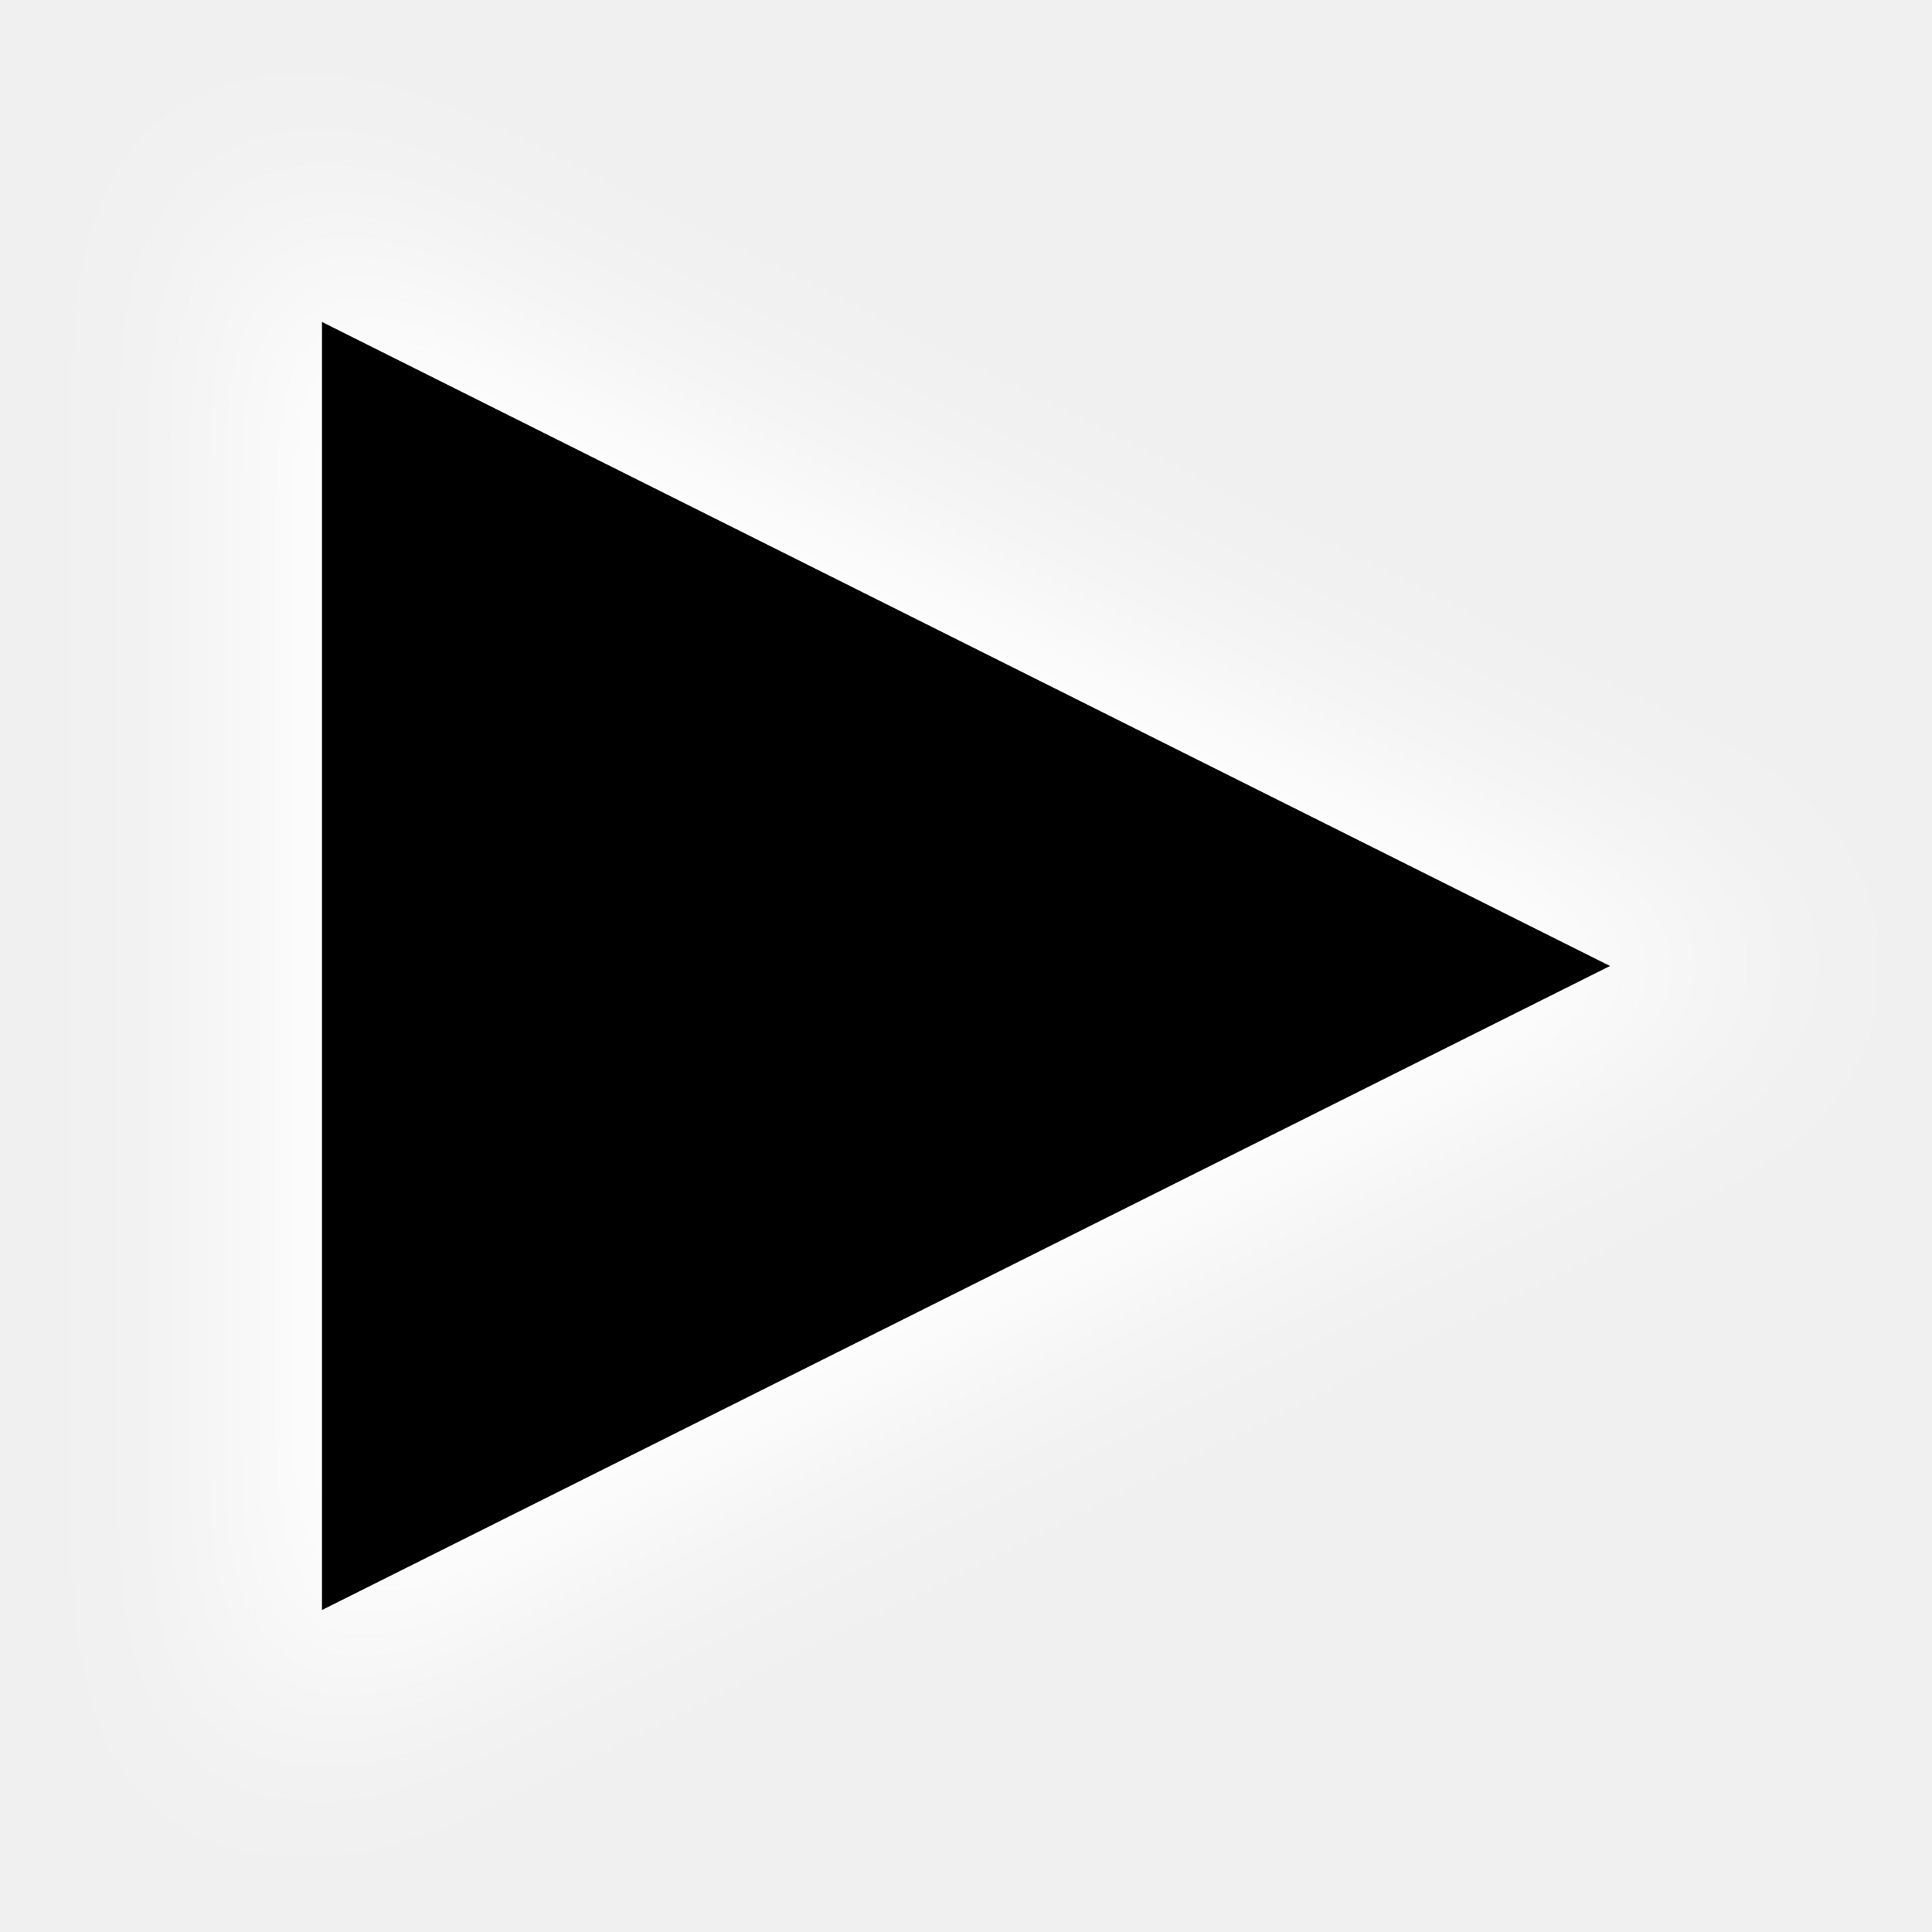
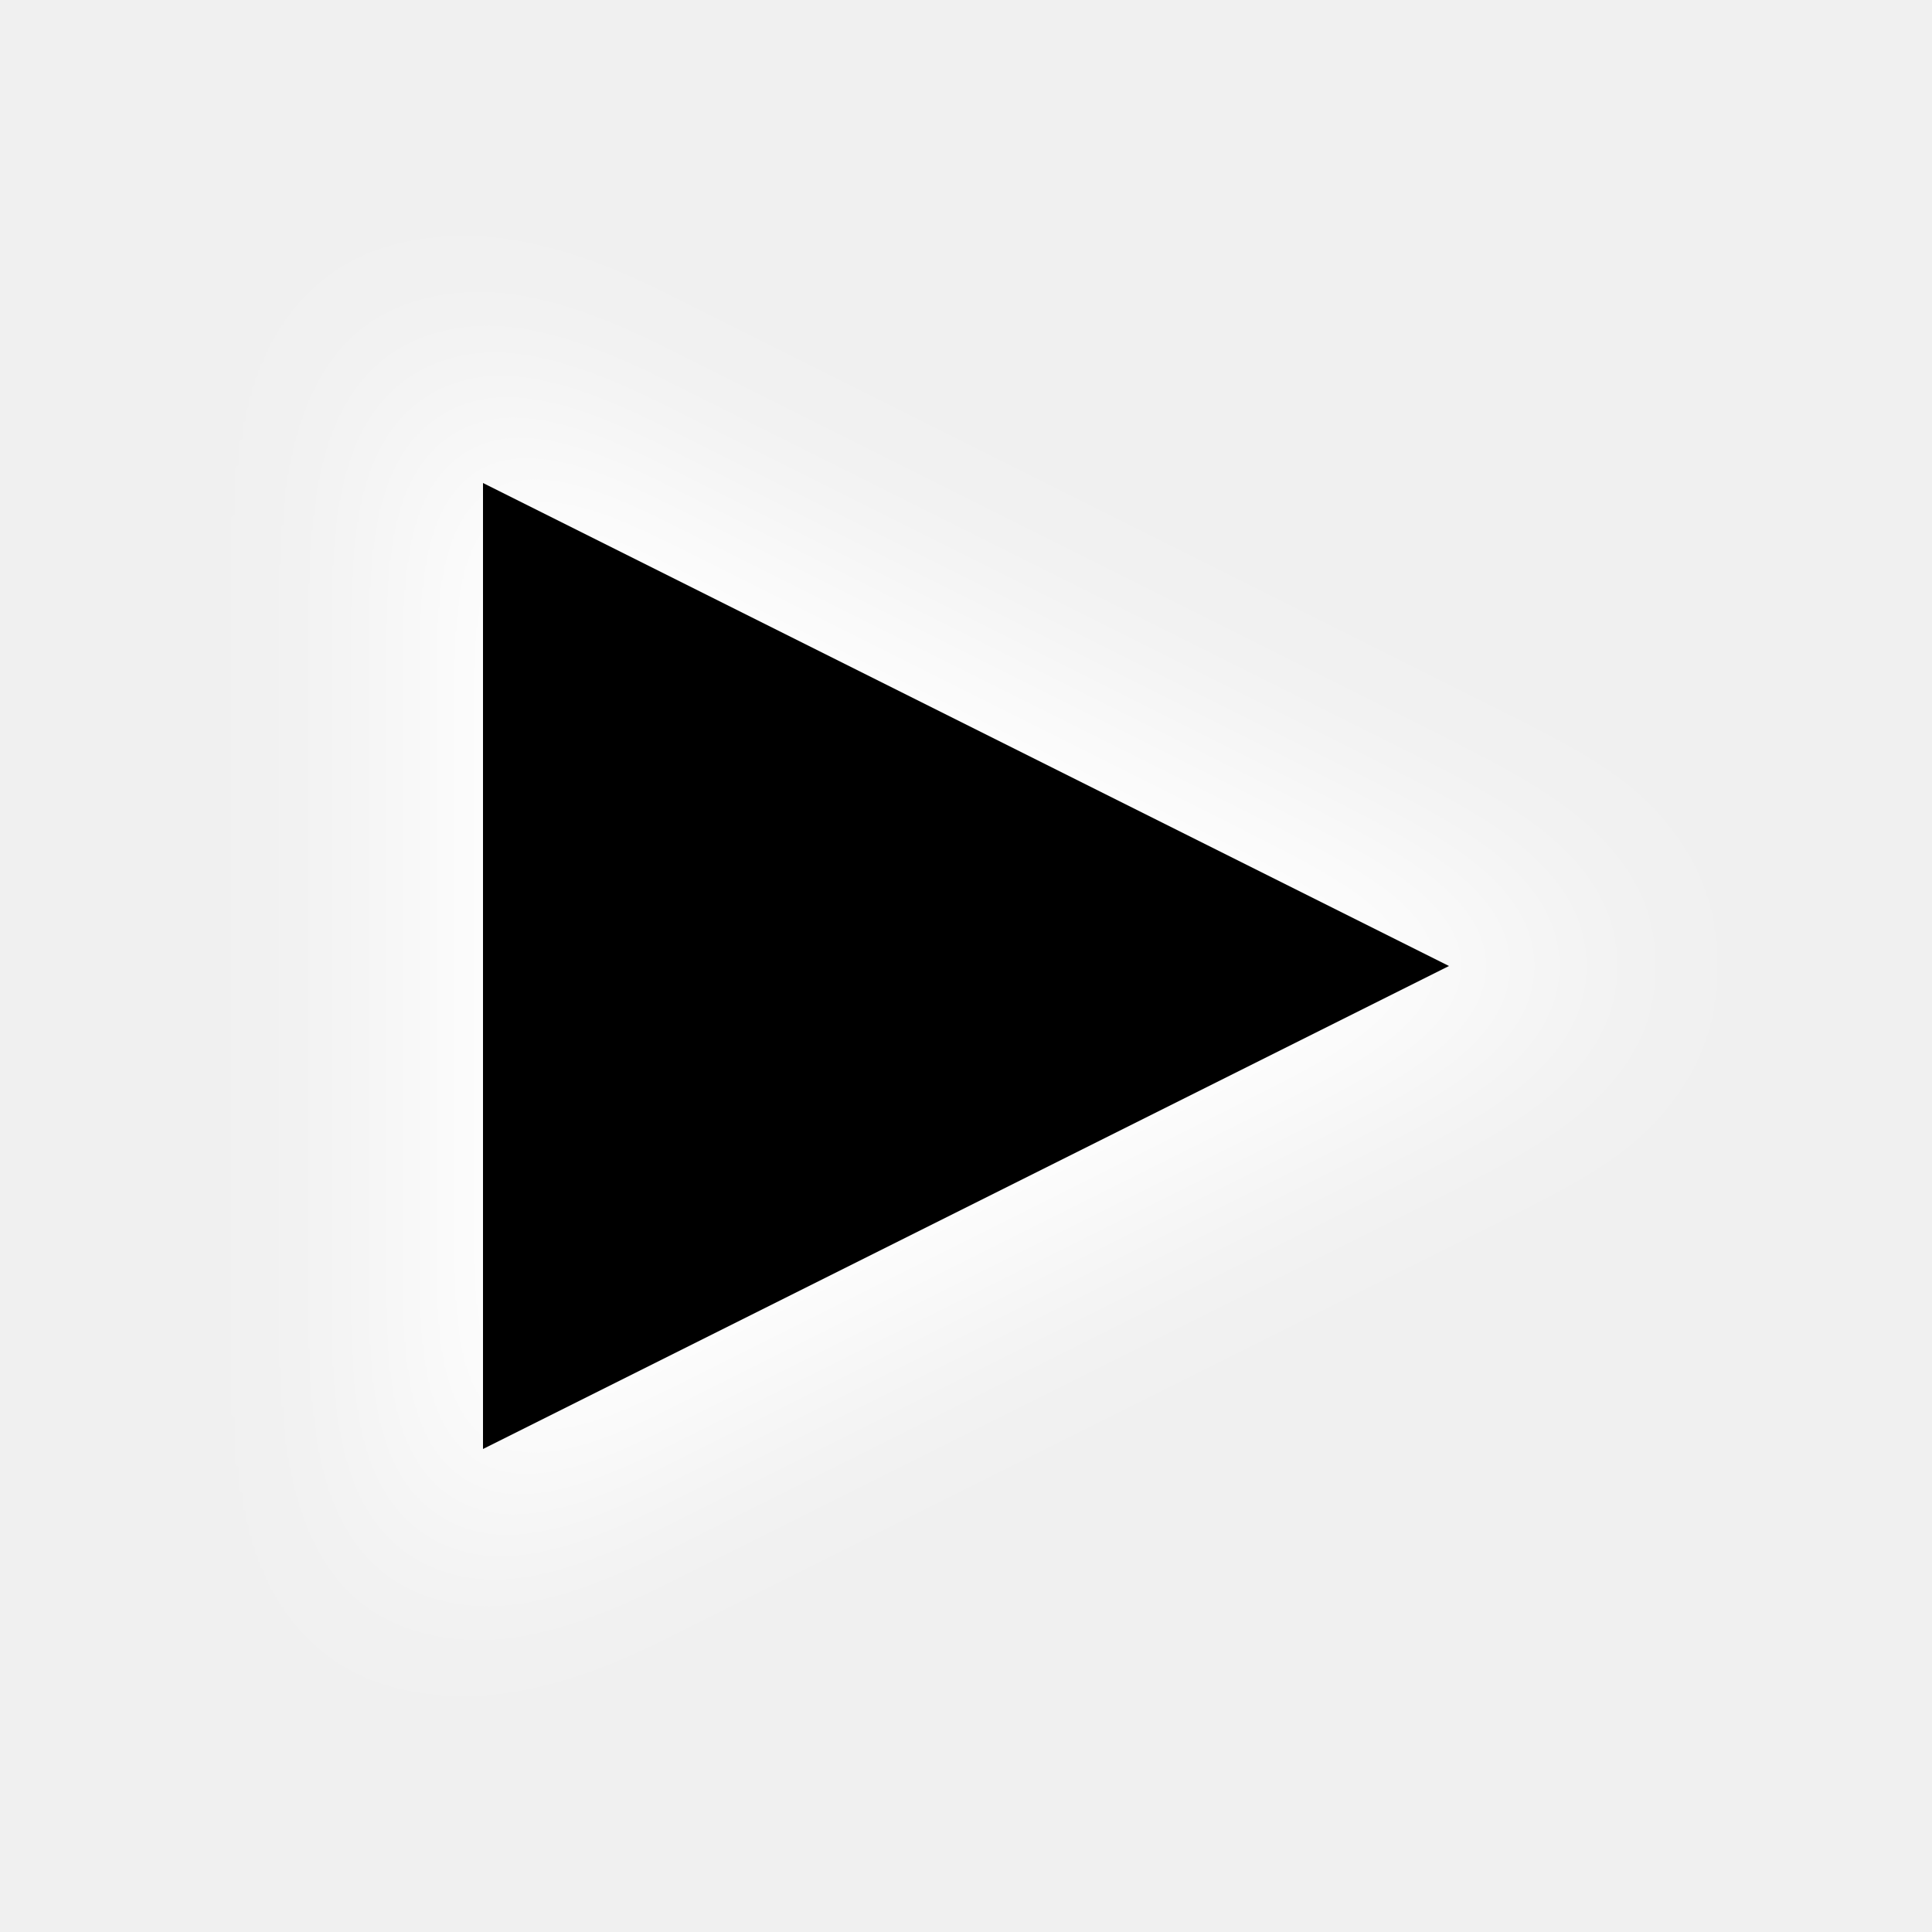
<svg xmlns="http://www.w3.org/2000/svg" height="24" width="24" preserveAspectRatio="xMidYMid meet" viewbox="0 0 24 24" version="1.1">
-   <g transform="translate(4 -1032.4)">
+   <g>
    <defs>
      <filter id="a" style="color-interpolation-filters:sRGB" height="1.599" width="1.601" y="-.3" x="-.3">
        <feGaussianBlur stdDeviation="1.239" />
      </filter>
    </defs>
-     <path filter="url(#a)" stroke="#fff" stroke-width="2" d="m0 1036.4 16 8-16 8z" fill="#fff" />
-     <path d="m0 1036.4 16 8-16 8z" />
+     <path filter="url(#a)" stroke="#fff" stroke-width="2" d="m6 6 12 6-12 6z" fill="#fff" />
+     <path d="m6 6 12 6-12 6z" />
  </g>
</svg>
